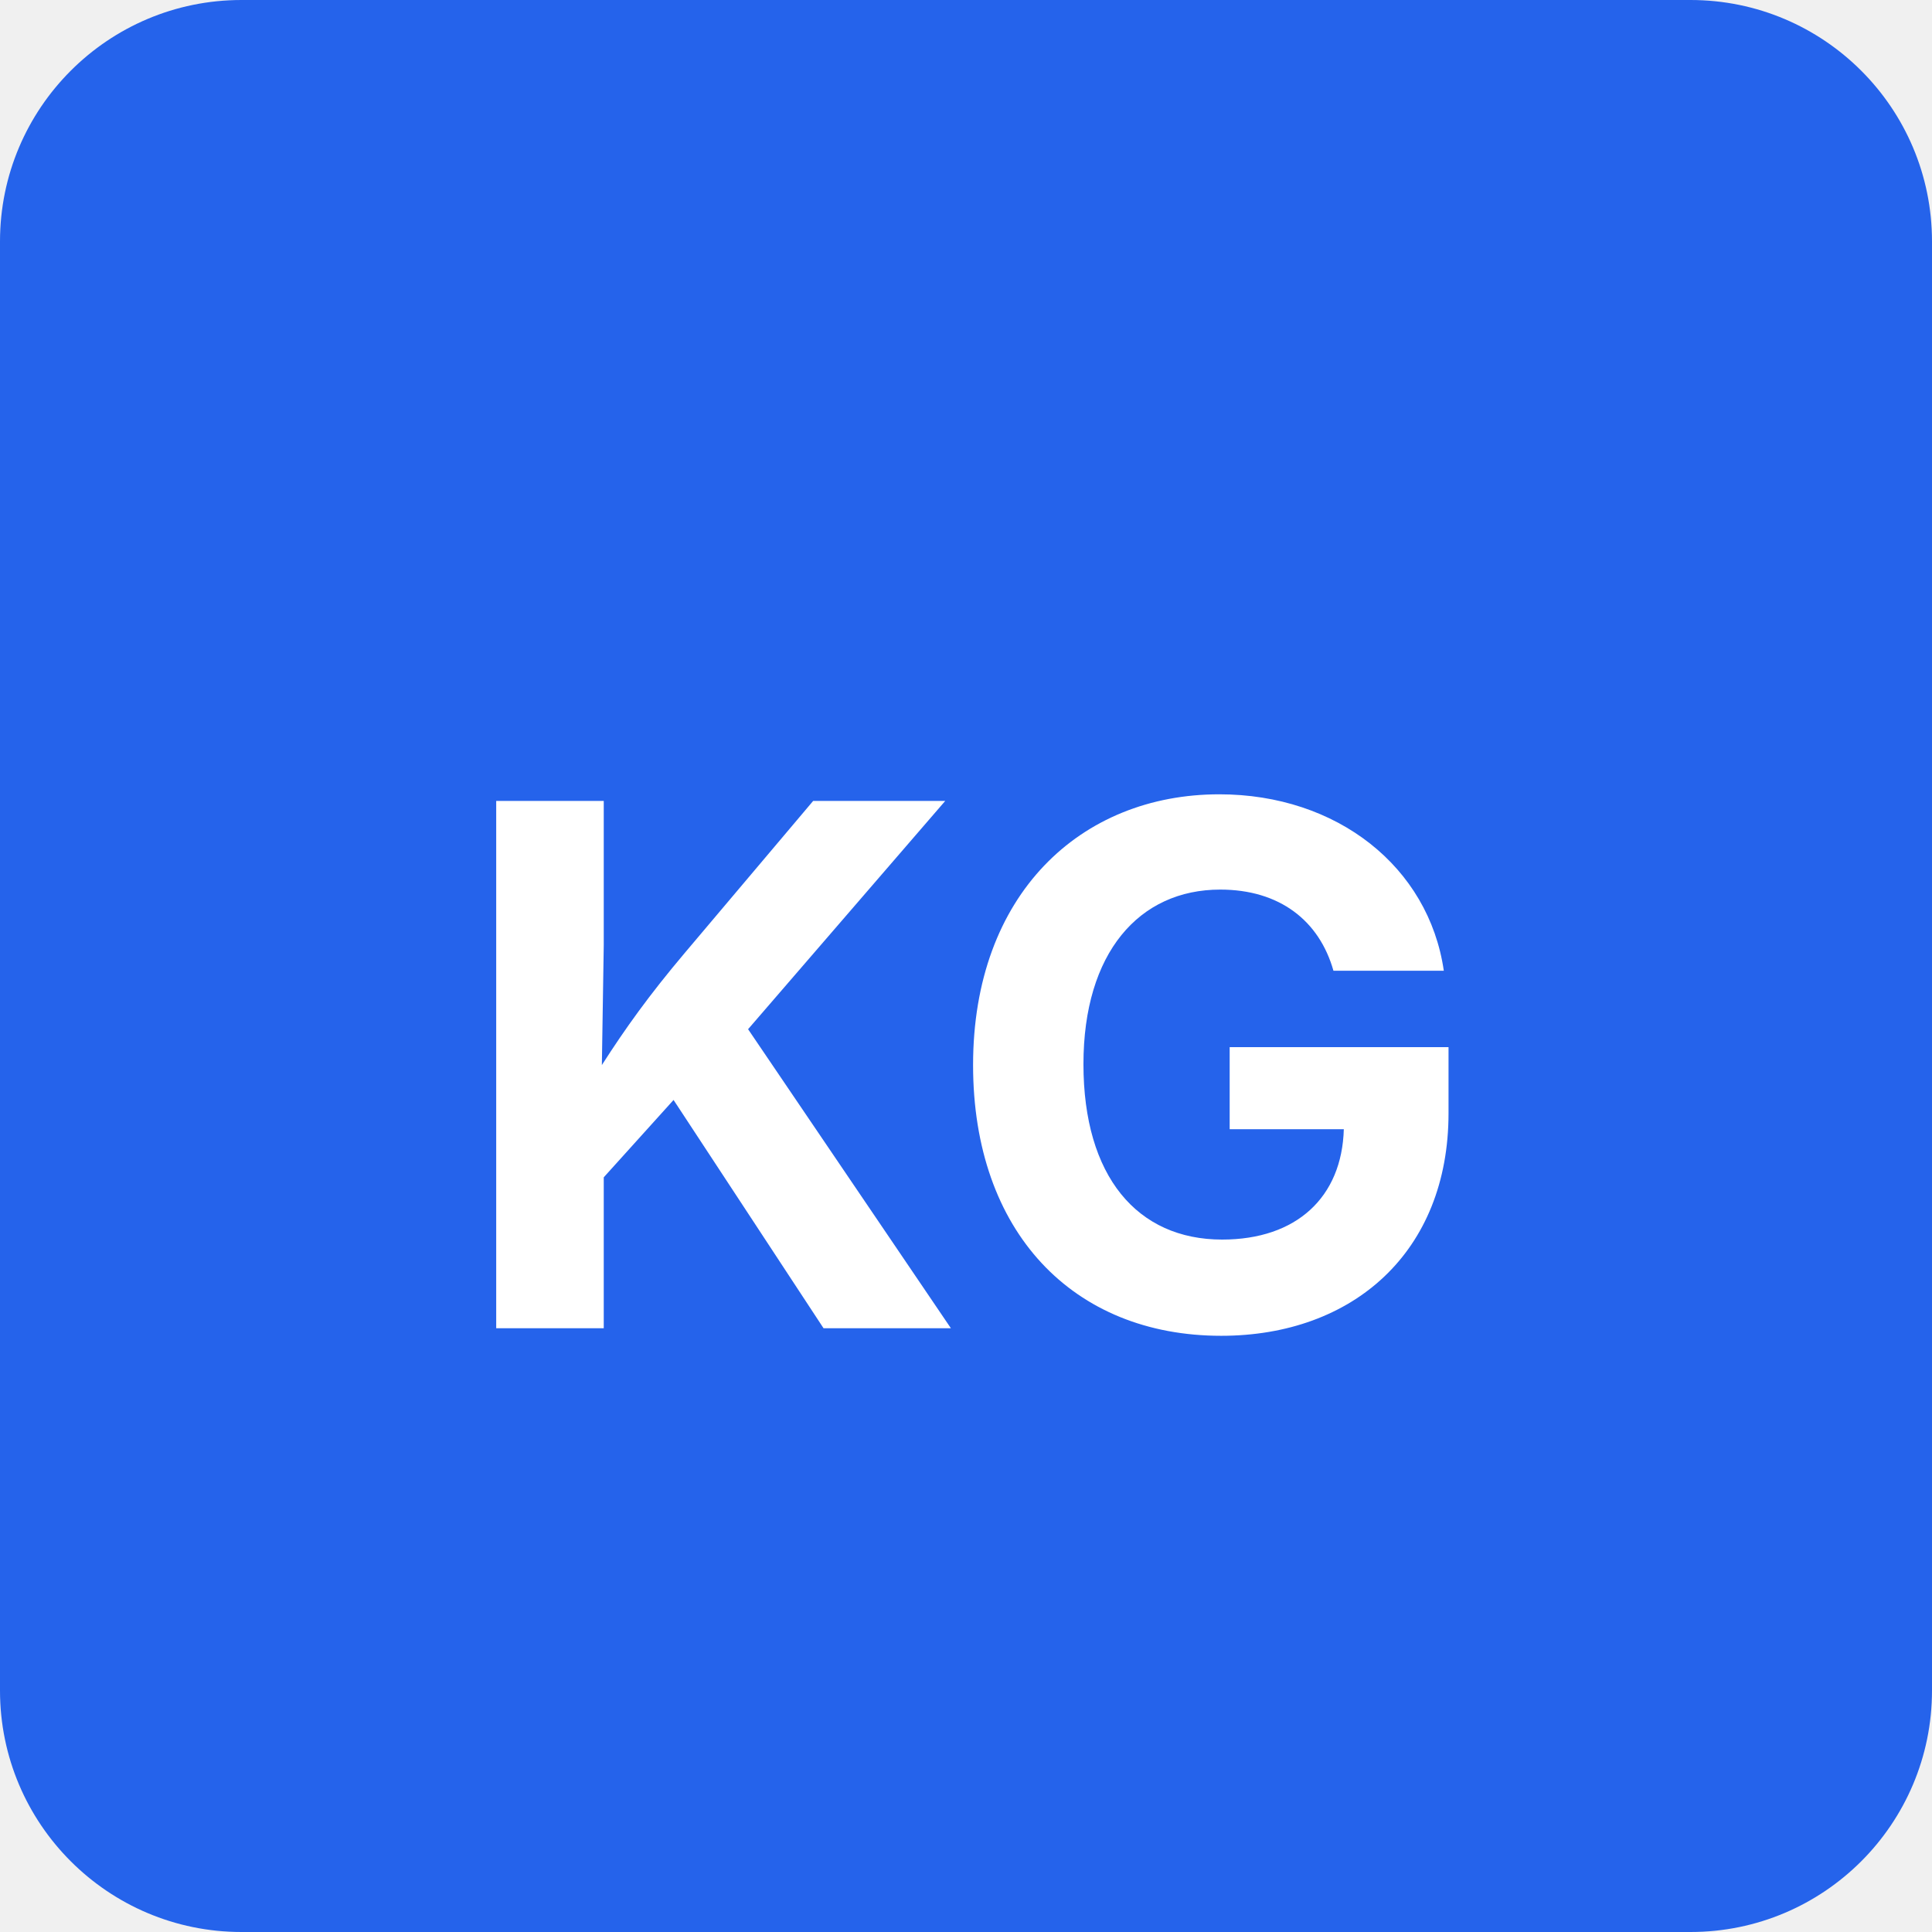
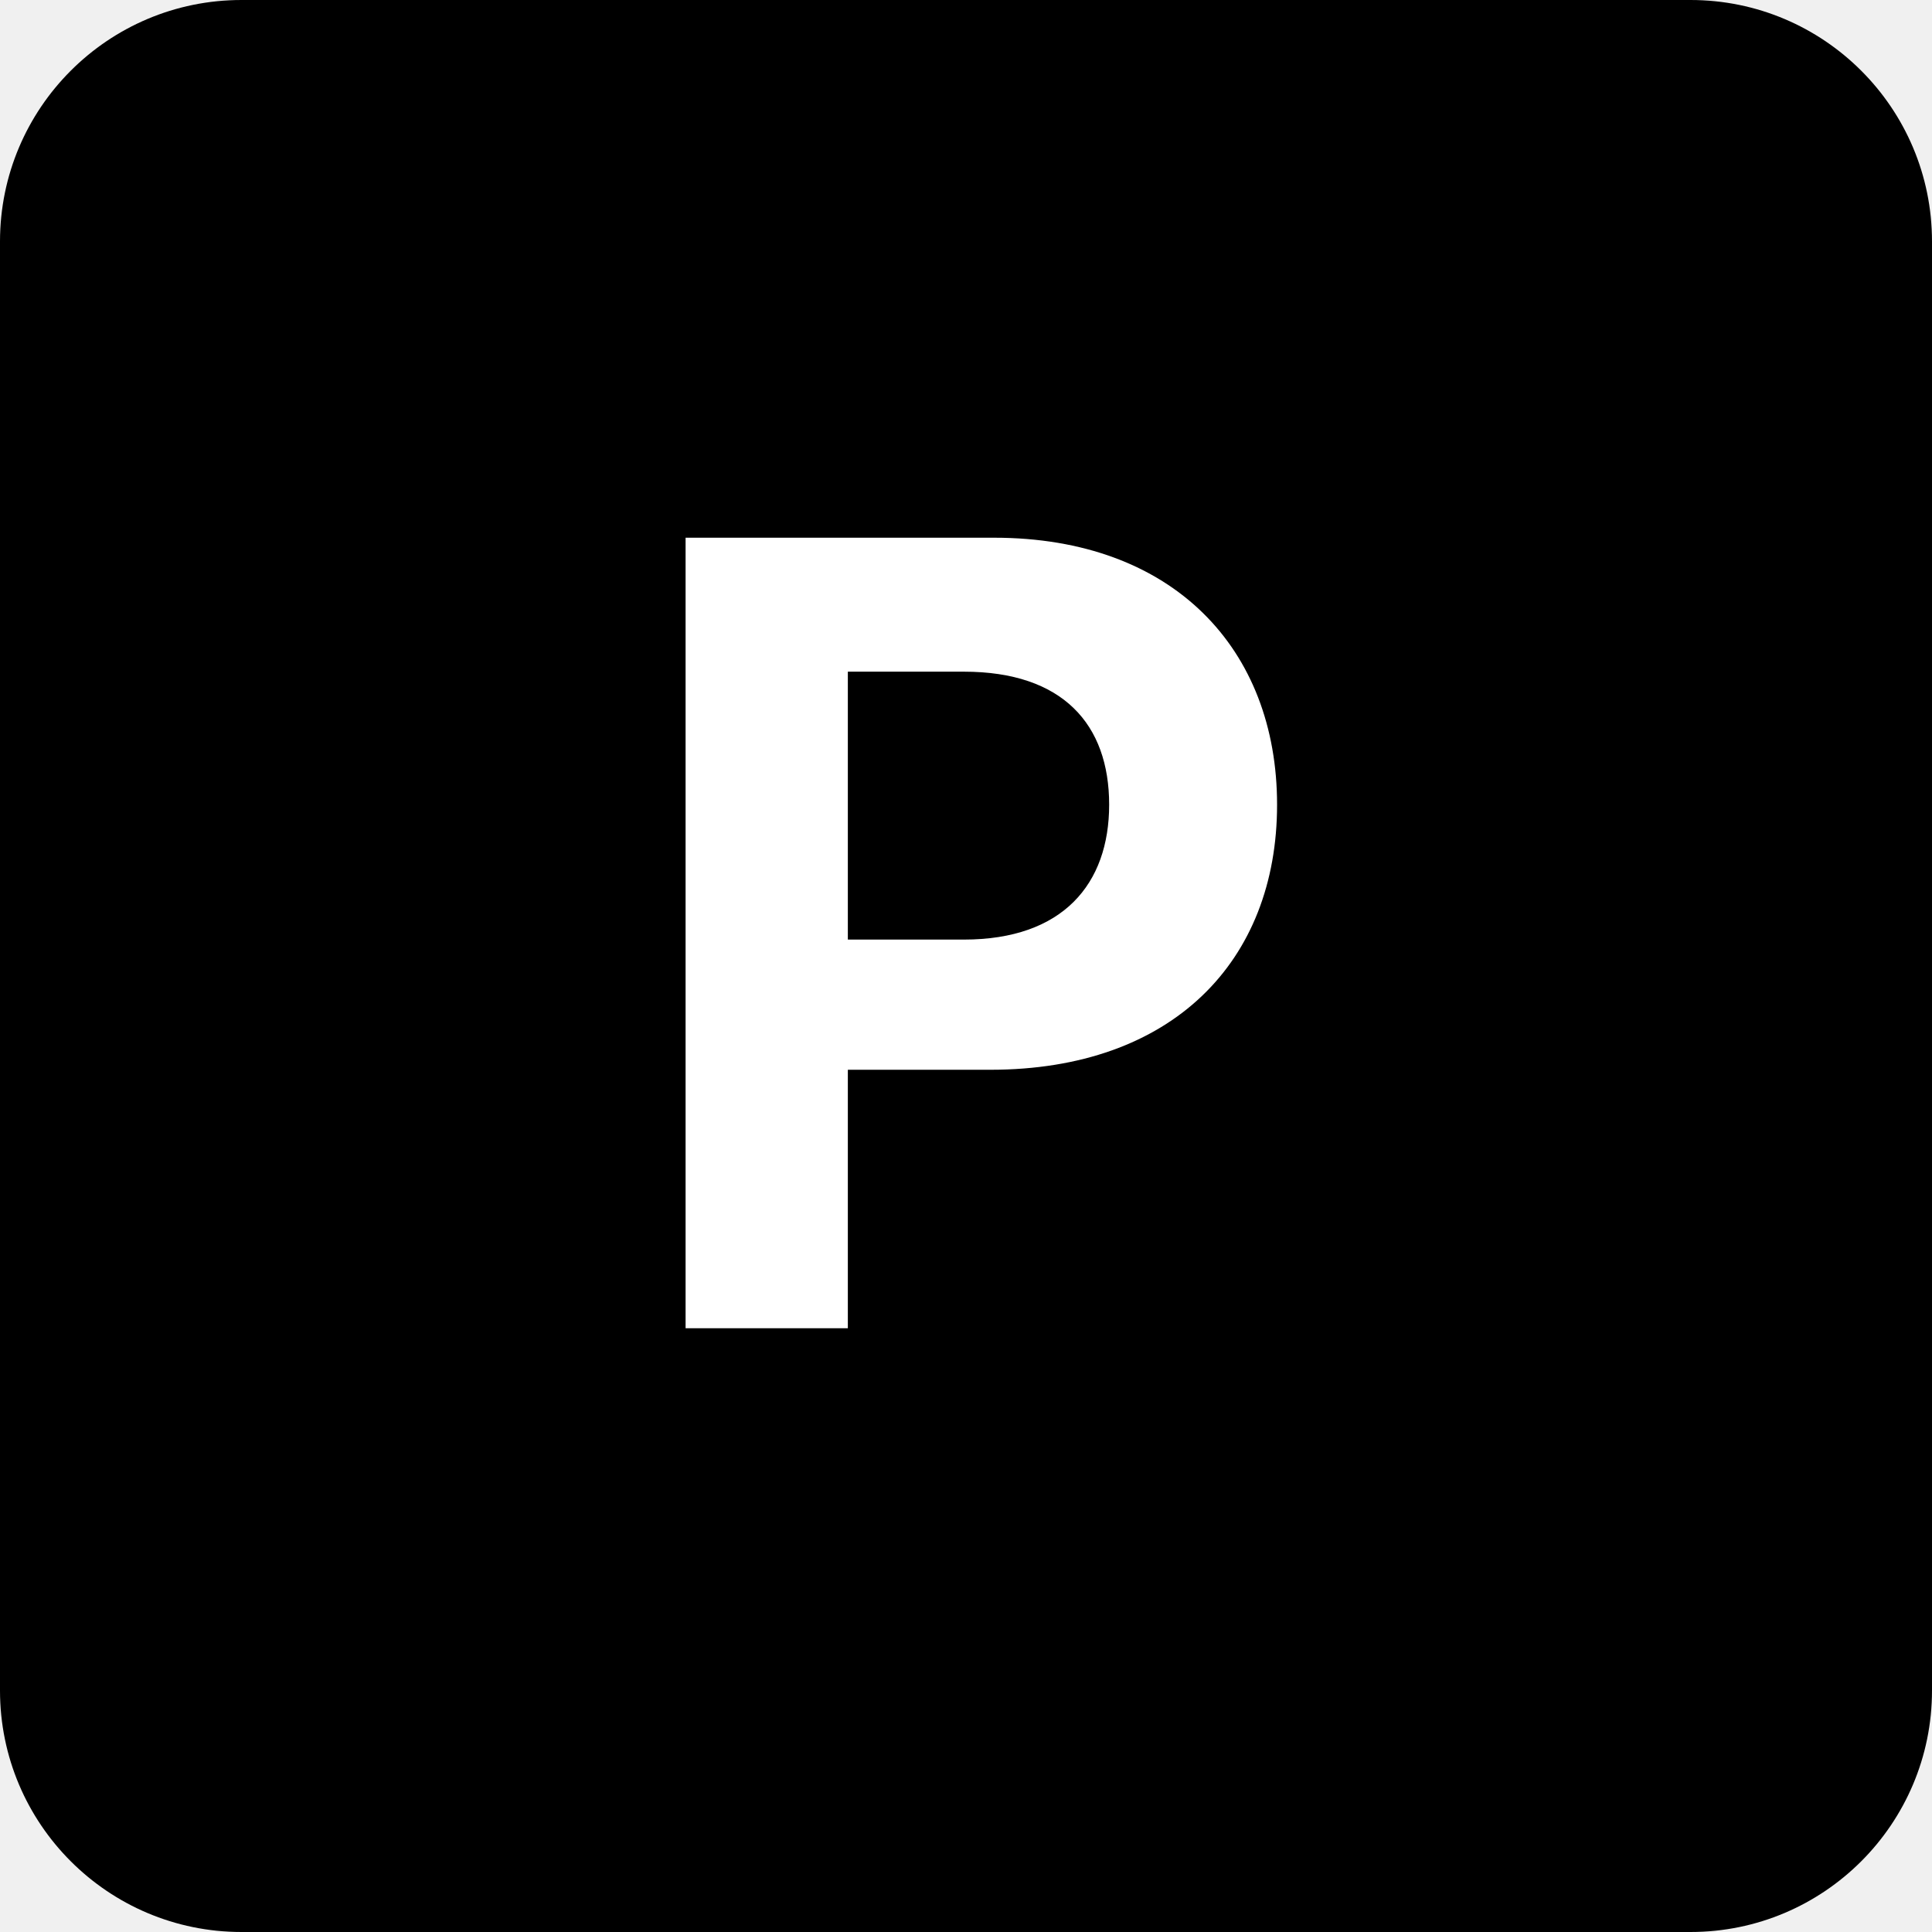
<svg xmlns="http://www.w3.org/2000/svg" width="32" height="32" viewBox="0 0 32 32">
-   <rect width="32" height="32" fill="#2563eb" rx="4" />
-   <text x="16" y="22" text-anchor="middle" font-family="system-ui, -apple-system, sans-serif" font-size="12" font-weight="bold" fill="white">KG</text>
+   <rect width="32" height="32" fill="#000000" rx="4" />
+   <text x="16" y="22" text-anchor="middle" font-family="system-ui, -apple-system, sans-serif" font-size="18" font-weight="bold" fill="white">P</text>
</svg>
